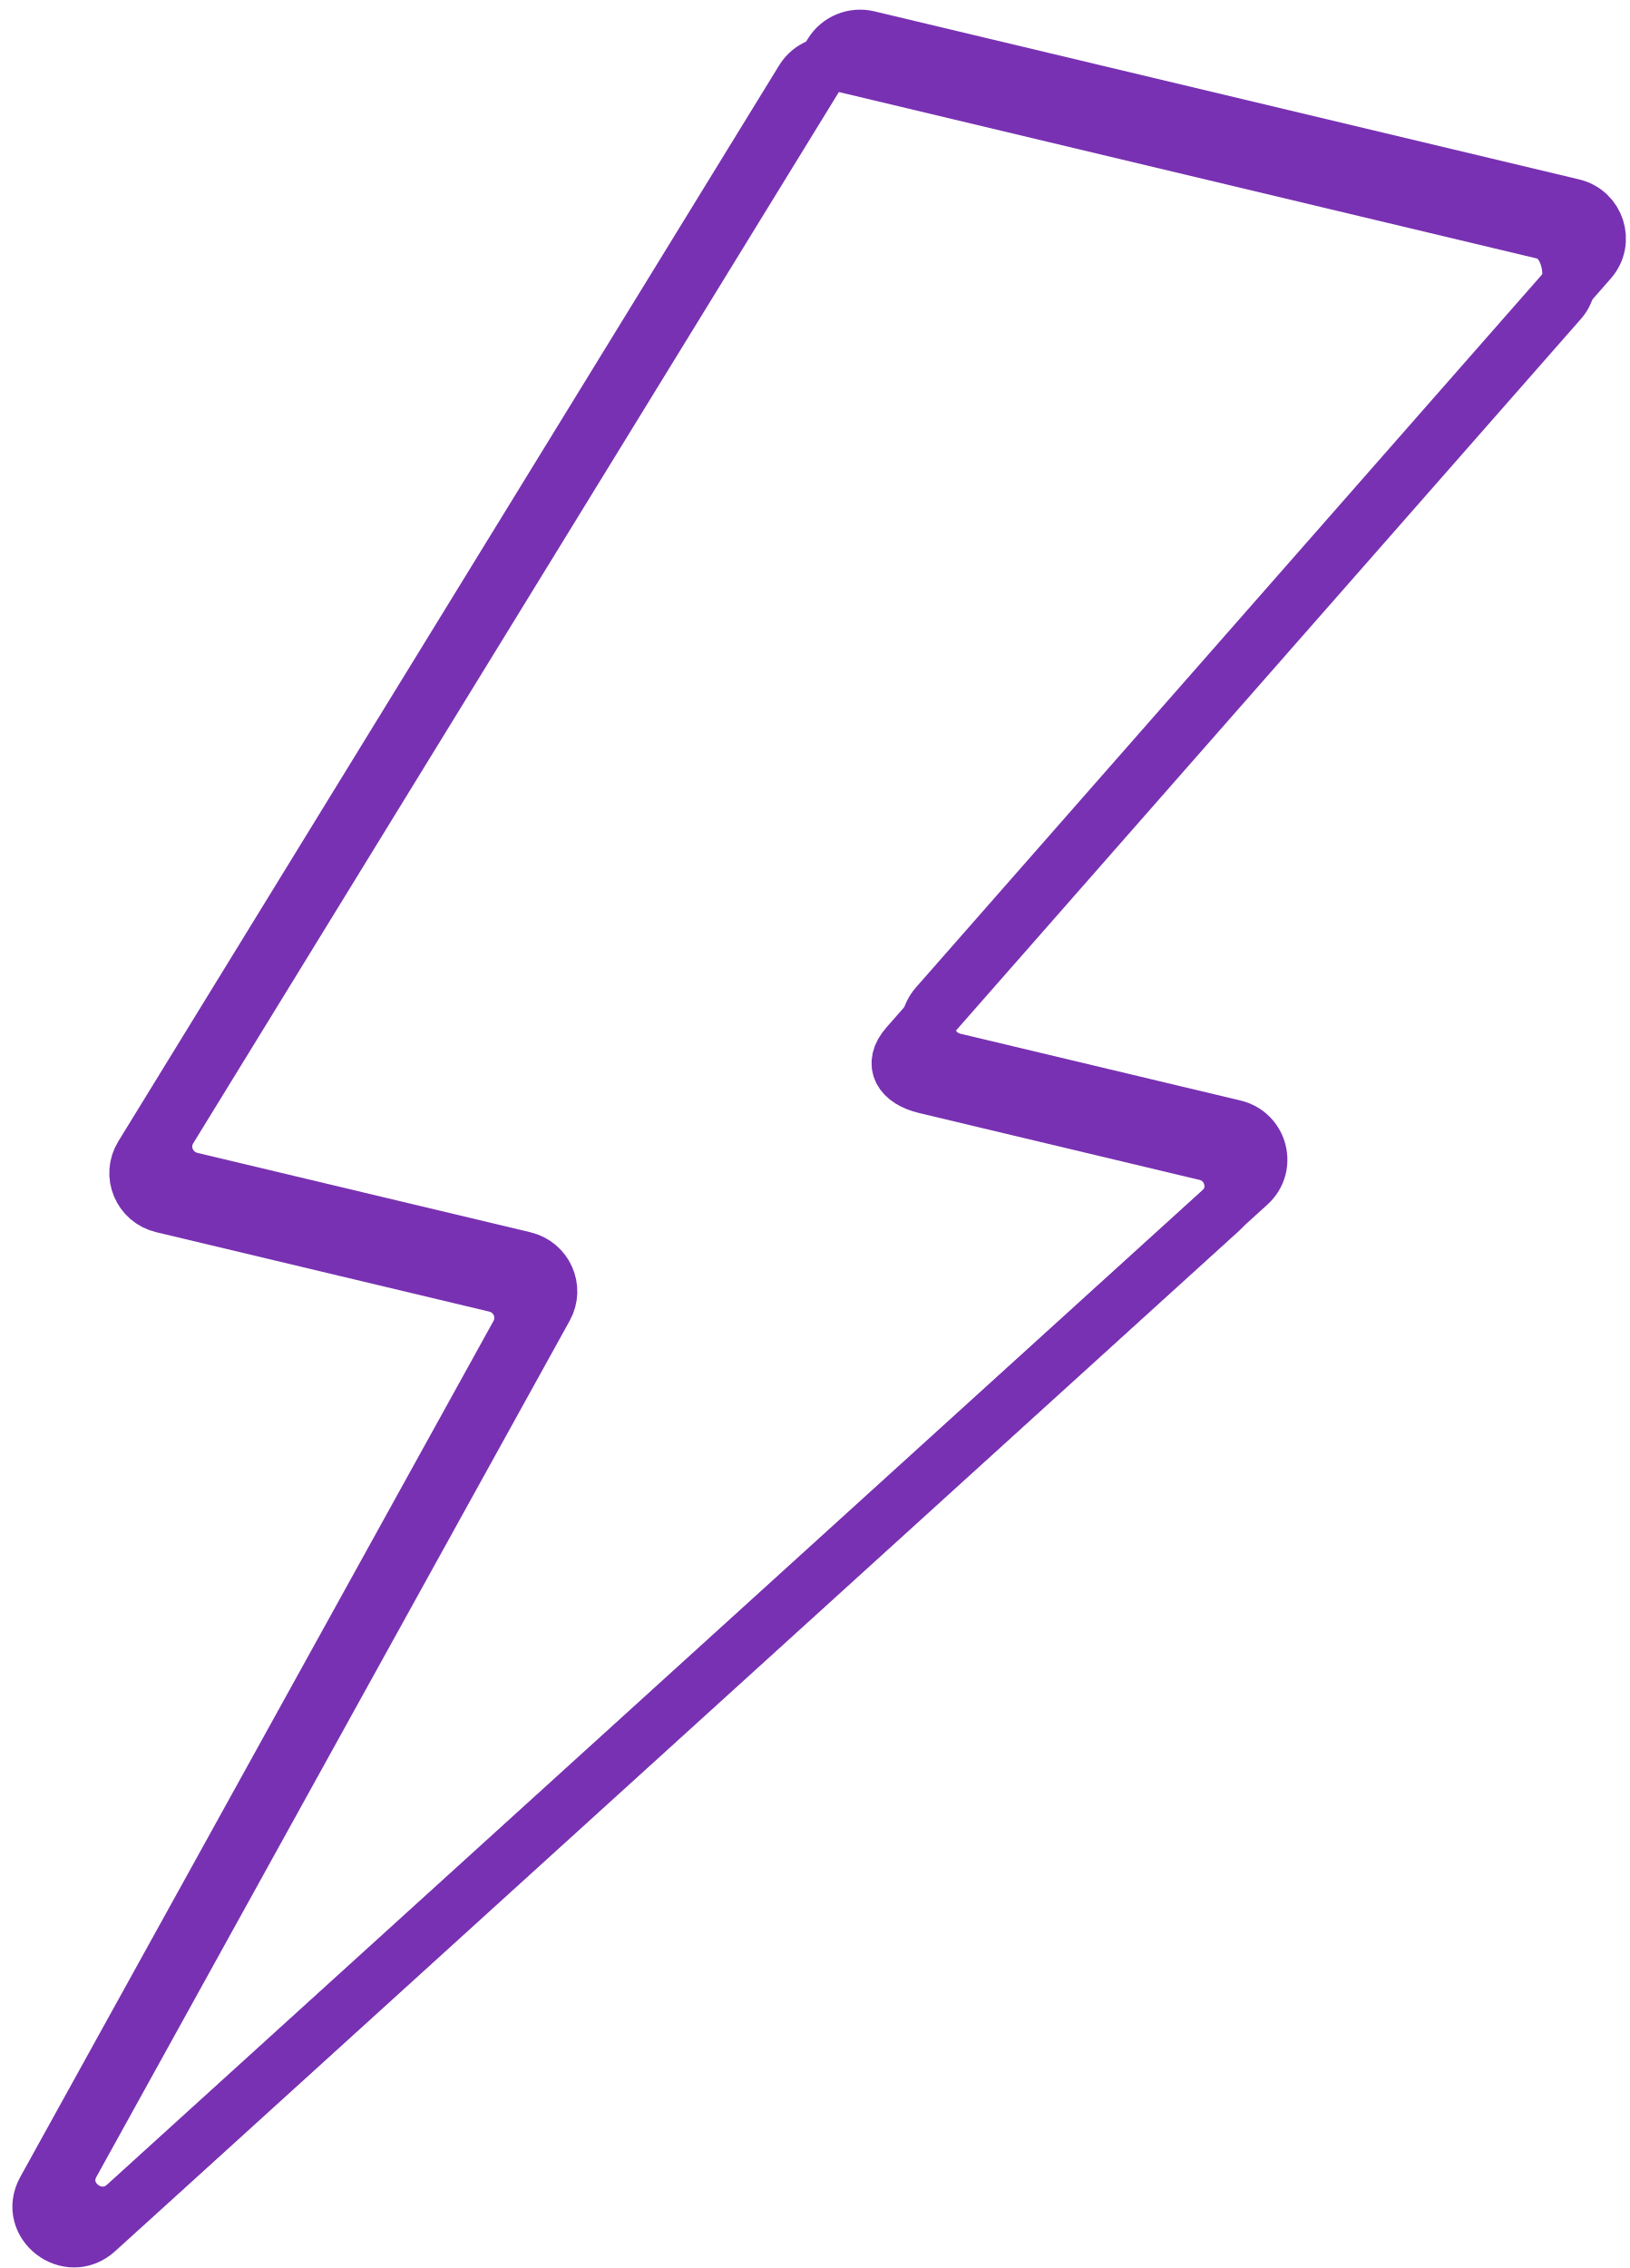
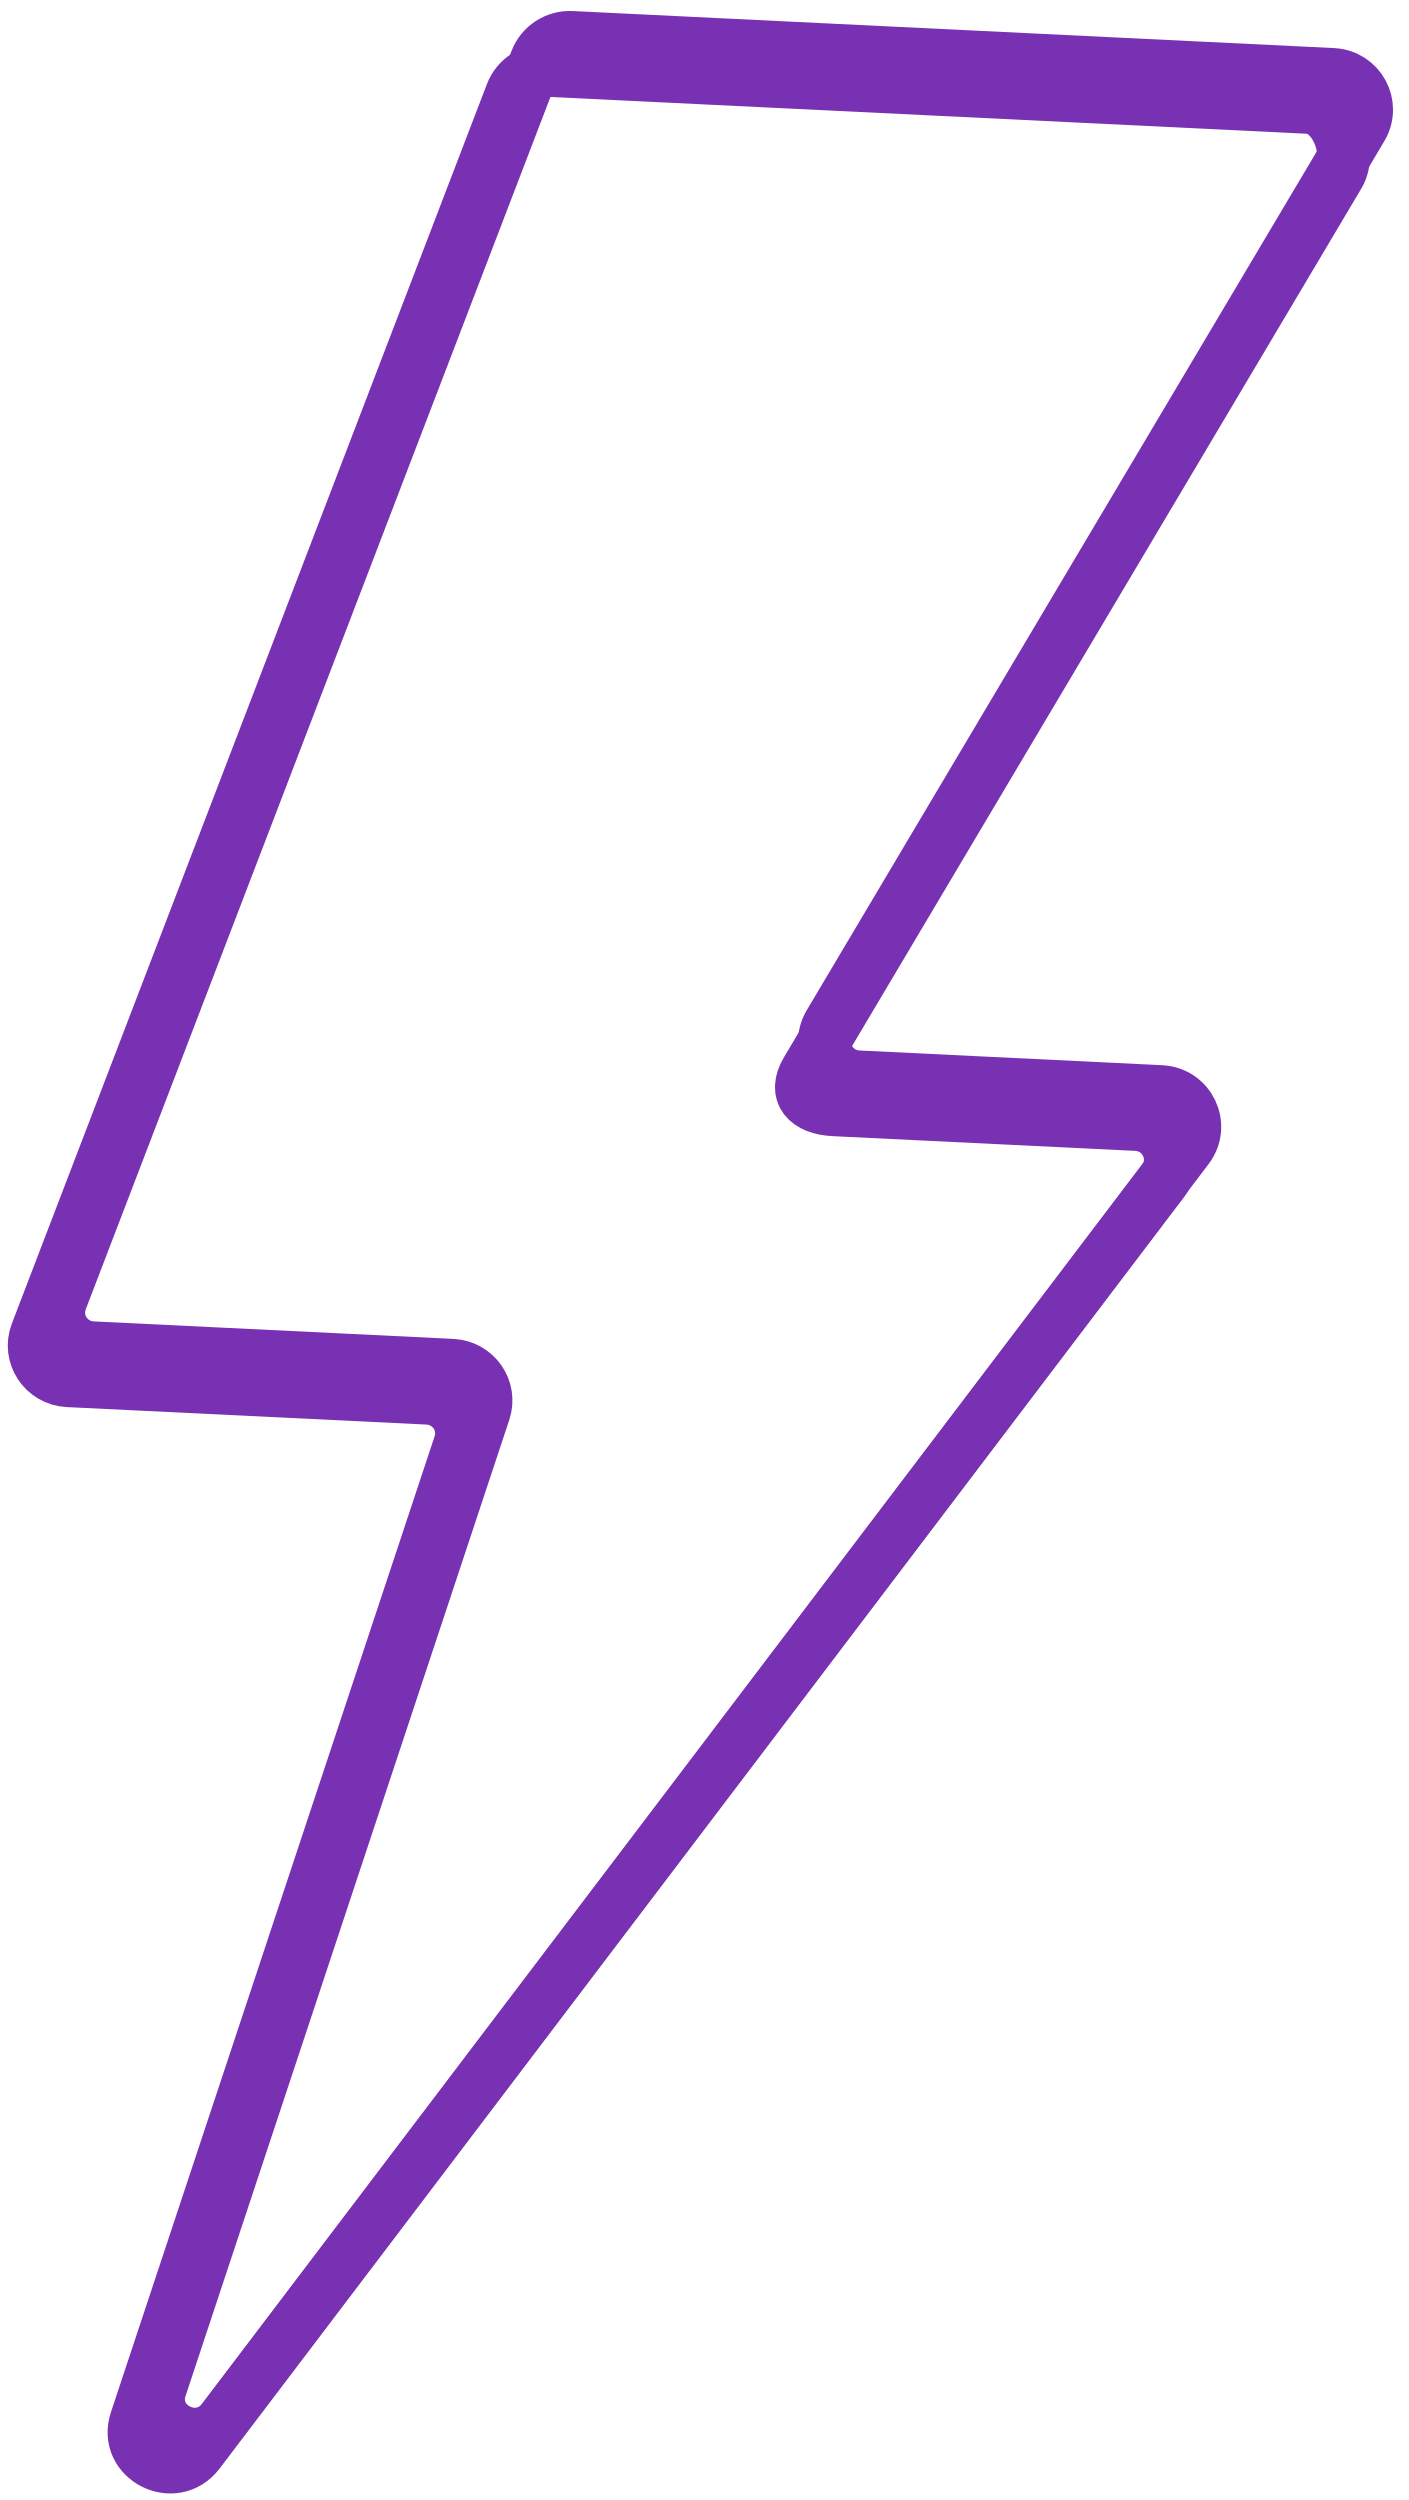
- <svg xmlns="http://www.w3.org/2000/svg" width="120" height="167" viewBox="0 0 120 167" fill="none">
-   <path d="M115.823 15.154L63.926 2.78C62.866 2.527 61.761 2.982 61.195 3.905L12.525 83.139C11.644 84.575 12.428 86.441 14.077 86.835L38.597 92.681C40.2 93.063 40.998 94.846 40.206 96.278L5.35 159.321C3.989 161.781 7.153 164.23 9.242 162.334L91.995 87.215C93.473 85.873 92.84 83.445 90.891 82.98L70.26 78.061C68.434 77.625 67.725 75.43 68.958 74.026L117.124 19.188C118.357 17.784 117.649 15.589 115.823 15.154Z" stroke="#7831B2" stroke-width="4" />
-   <path d="M113.713 17.104L61.817 4.73C60.757 4.477 59.652 4.932 59.085 5.855L10.416 85.09C9.534 86.525 10.318 88.391 11.968 88.785L36.488 94.631C38.091 95.013 38.888 96.796 38.096 98.228L3.24 161.271C1.88 163.731 5.044 166.18 7.133 164.284L89.885 89.165C91.364 87.823 90.731 85.395 88.782 84.93L68.15 80.011C66.324 79.575 65.549 78.378 66.782 76.974L114.948 22.136C116.181 20.732 115.54 17.539 113.713 17.104Z" stroke="#7831B2" stroke-width="4" />
+ <svg xmlns="http://www.w3.org/2000/svg" width="80" height="142" viewBox="0 0 80 142" fill="none">
+   <path d="M75.7 4.229L32.465 2.126C31.582 2.083 30.769 2.611 30.455 3.43L3.467 73.842C2.979 75.117 3.882 76.487 5.256 76.554L25.684 77.548C27.019 77.613 27.922 78.915 27.504 80.174L9.116 135.619C8.398 137.783 11.287 139.261 12.67 137.438L67.453 65.212C68.432 63.922 67.565 62.081 65.941 62.002L48.753 61.166C47.231 61.092 46.339 59.449 47.113 58.146L77.34 7.25C78.114 5.947 77.222 4.303 75.7 4.229Z" stroke="#7831B2" stroke-width="3" />
+   <path d="M74.309 6.099L31.074 3.995C30.191 3.952 29.378 4.48 29.063 5.3L2.076 75.711C1.587 76.986 2.491 78.357 3.865 78.424L24.293 79.417C25.628 79.482 26.53 80.784 26.113 82.043L7.724 137.488C7.007 139.652 9.895 141.13 11.278 139.307L66.062 67.081C67.041 65.791 66.173 63.95 64.549 63.871L47.362 63.035C45.84 62.961 45.044 62.123 45.818 60.82L76.045 9.924C76.819 8.621 75.83 6.173 74.309 6.099Z" stroke="#7831B2" stroke-width="3" />
</svg>
